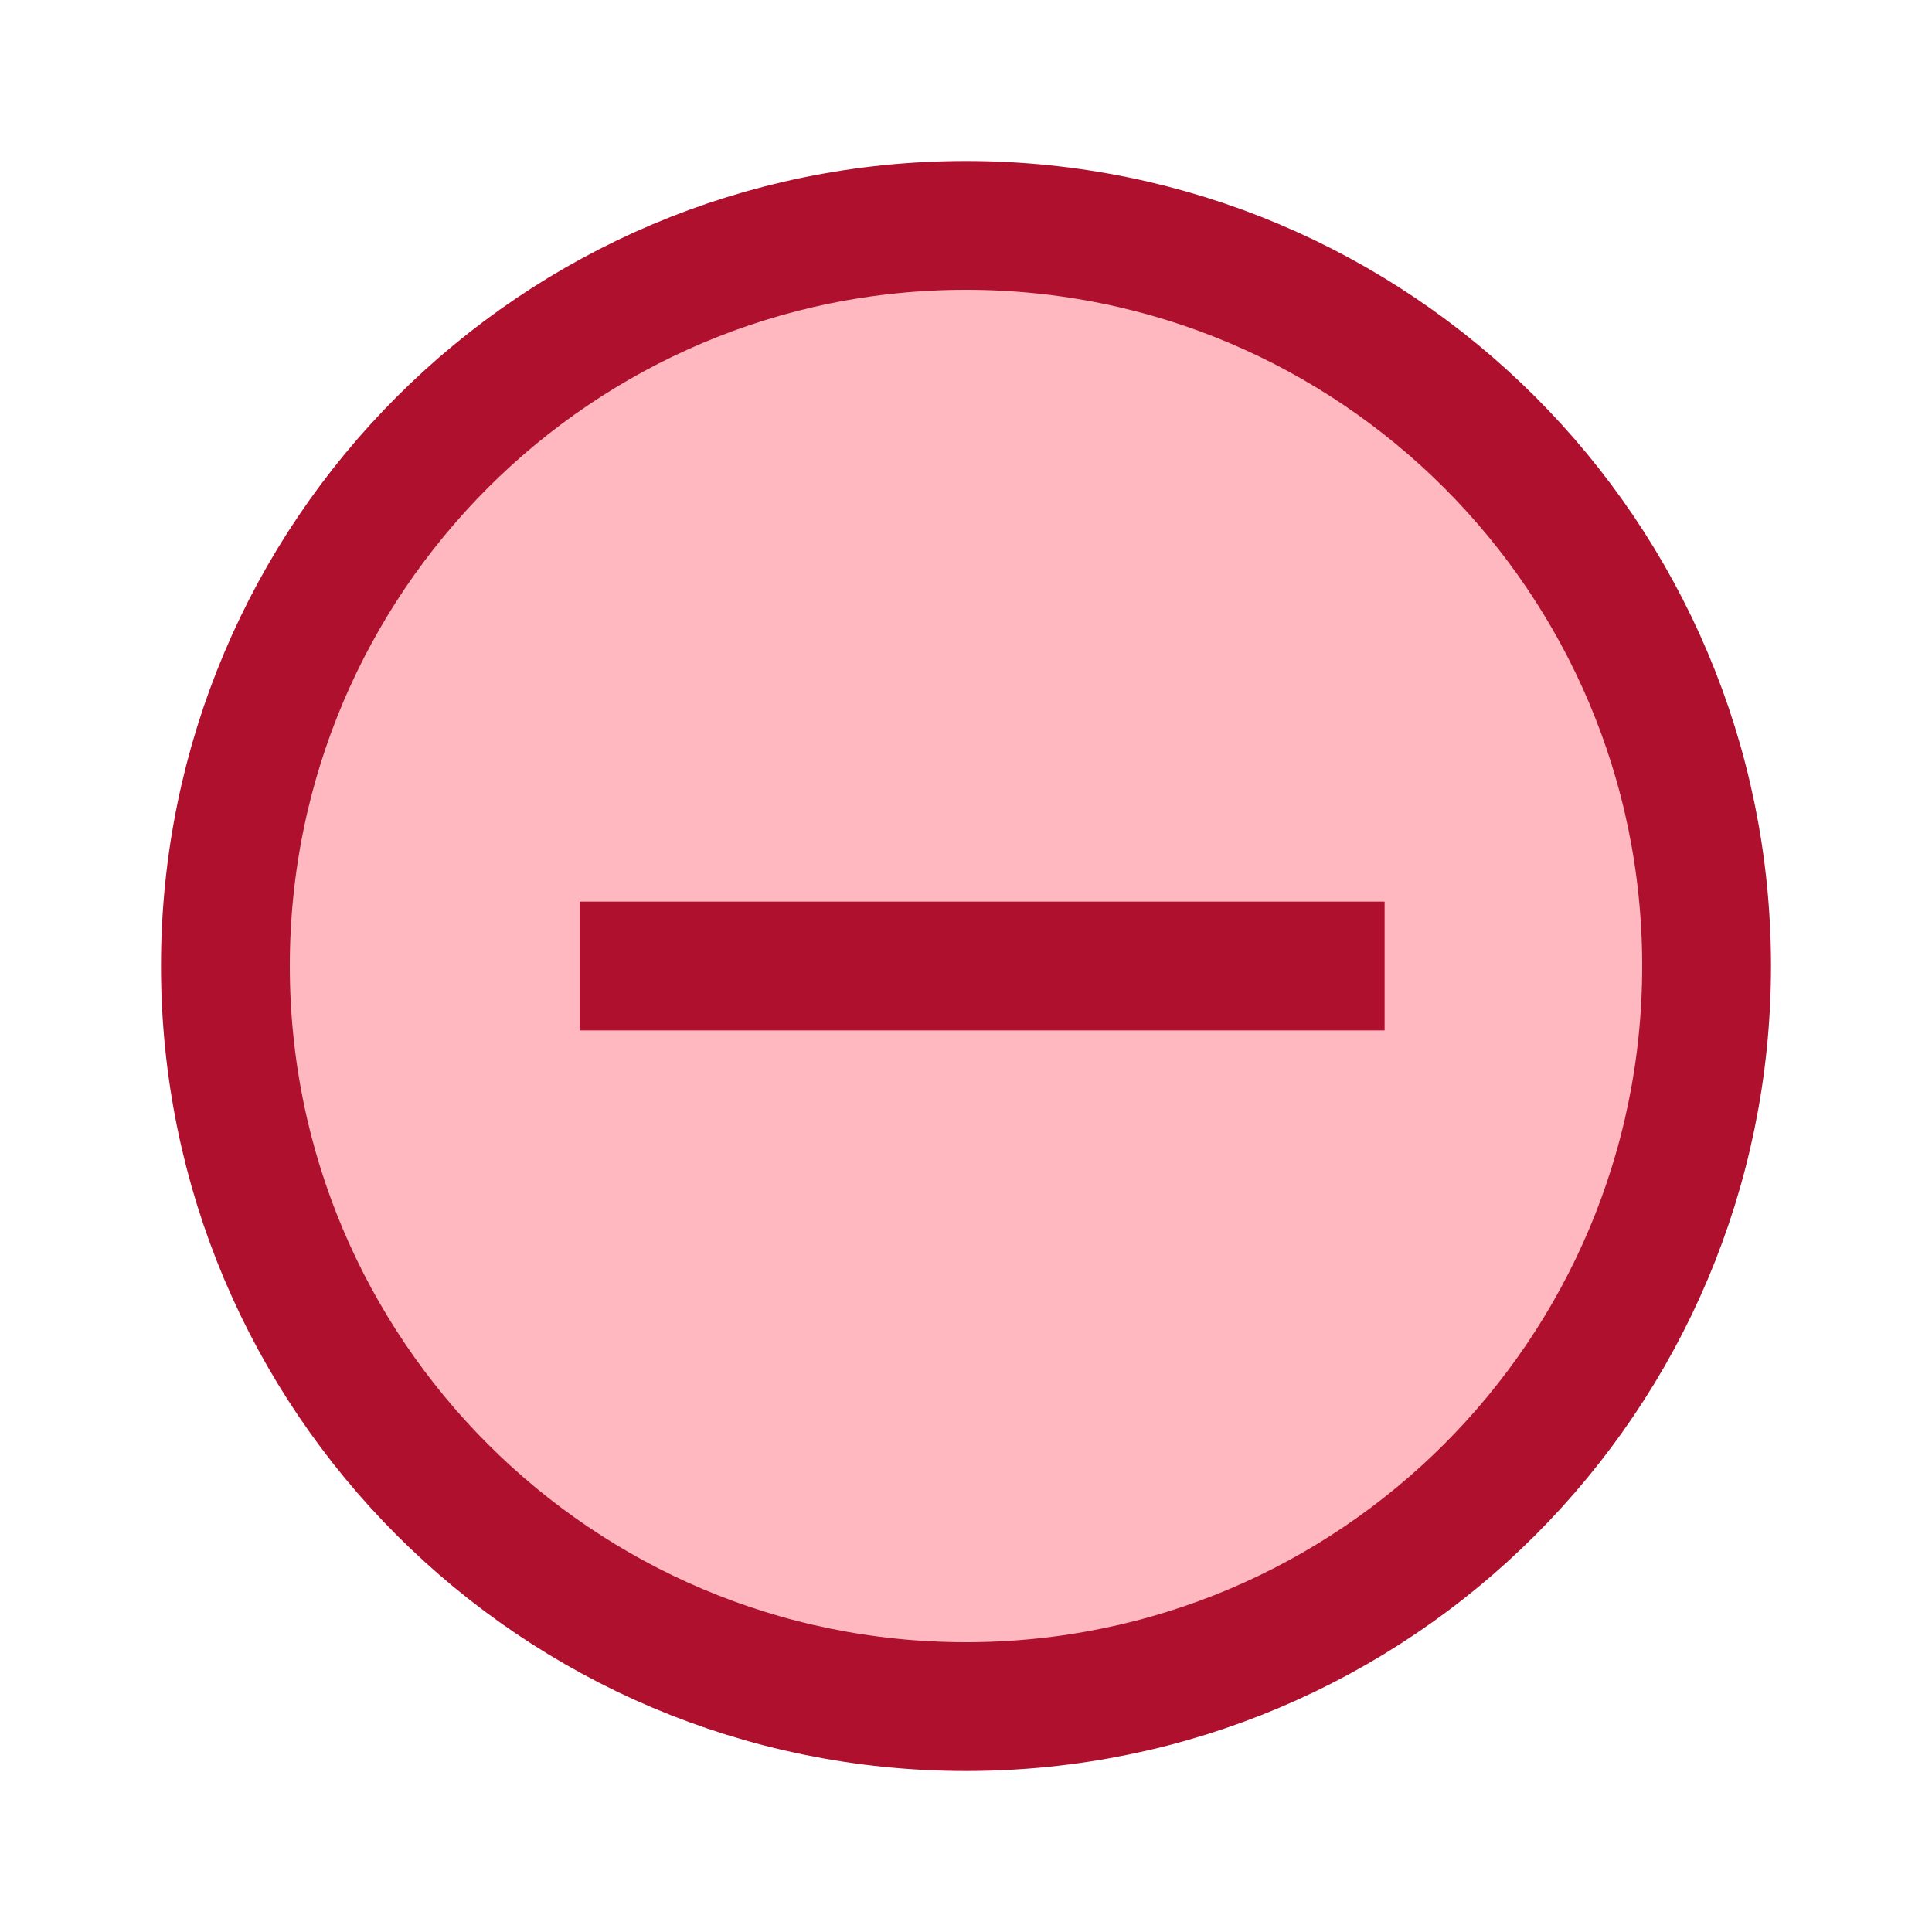
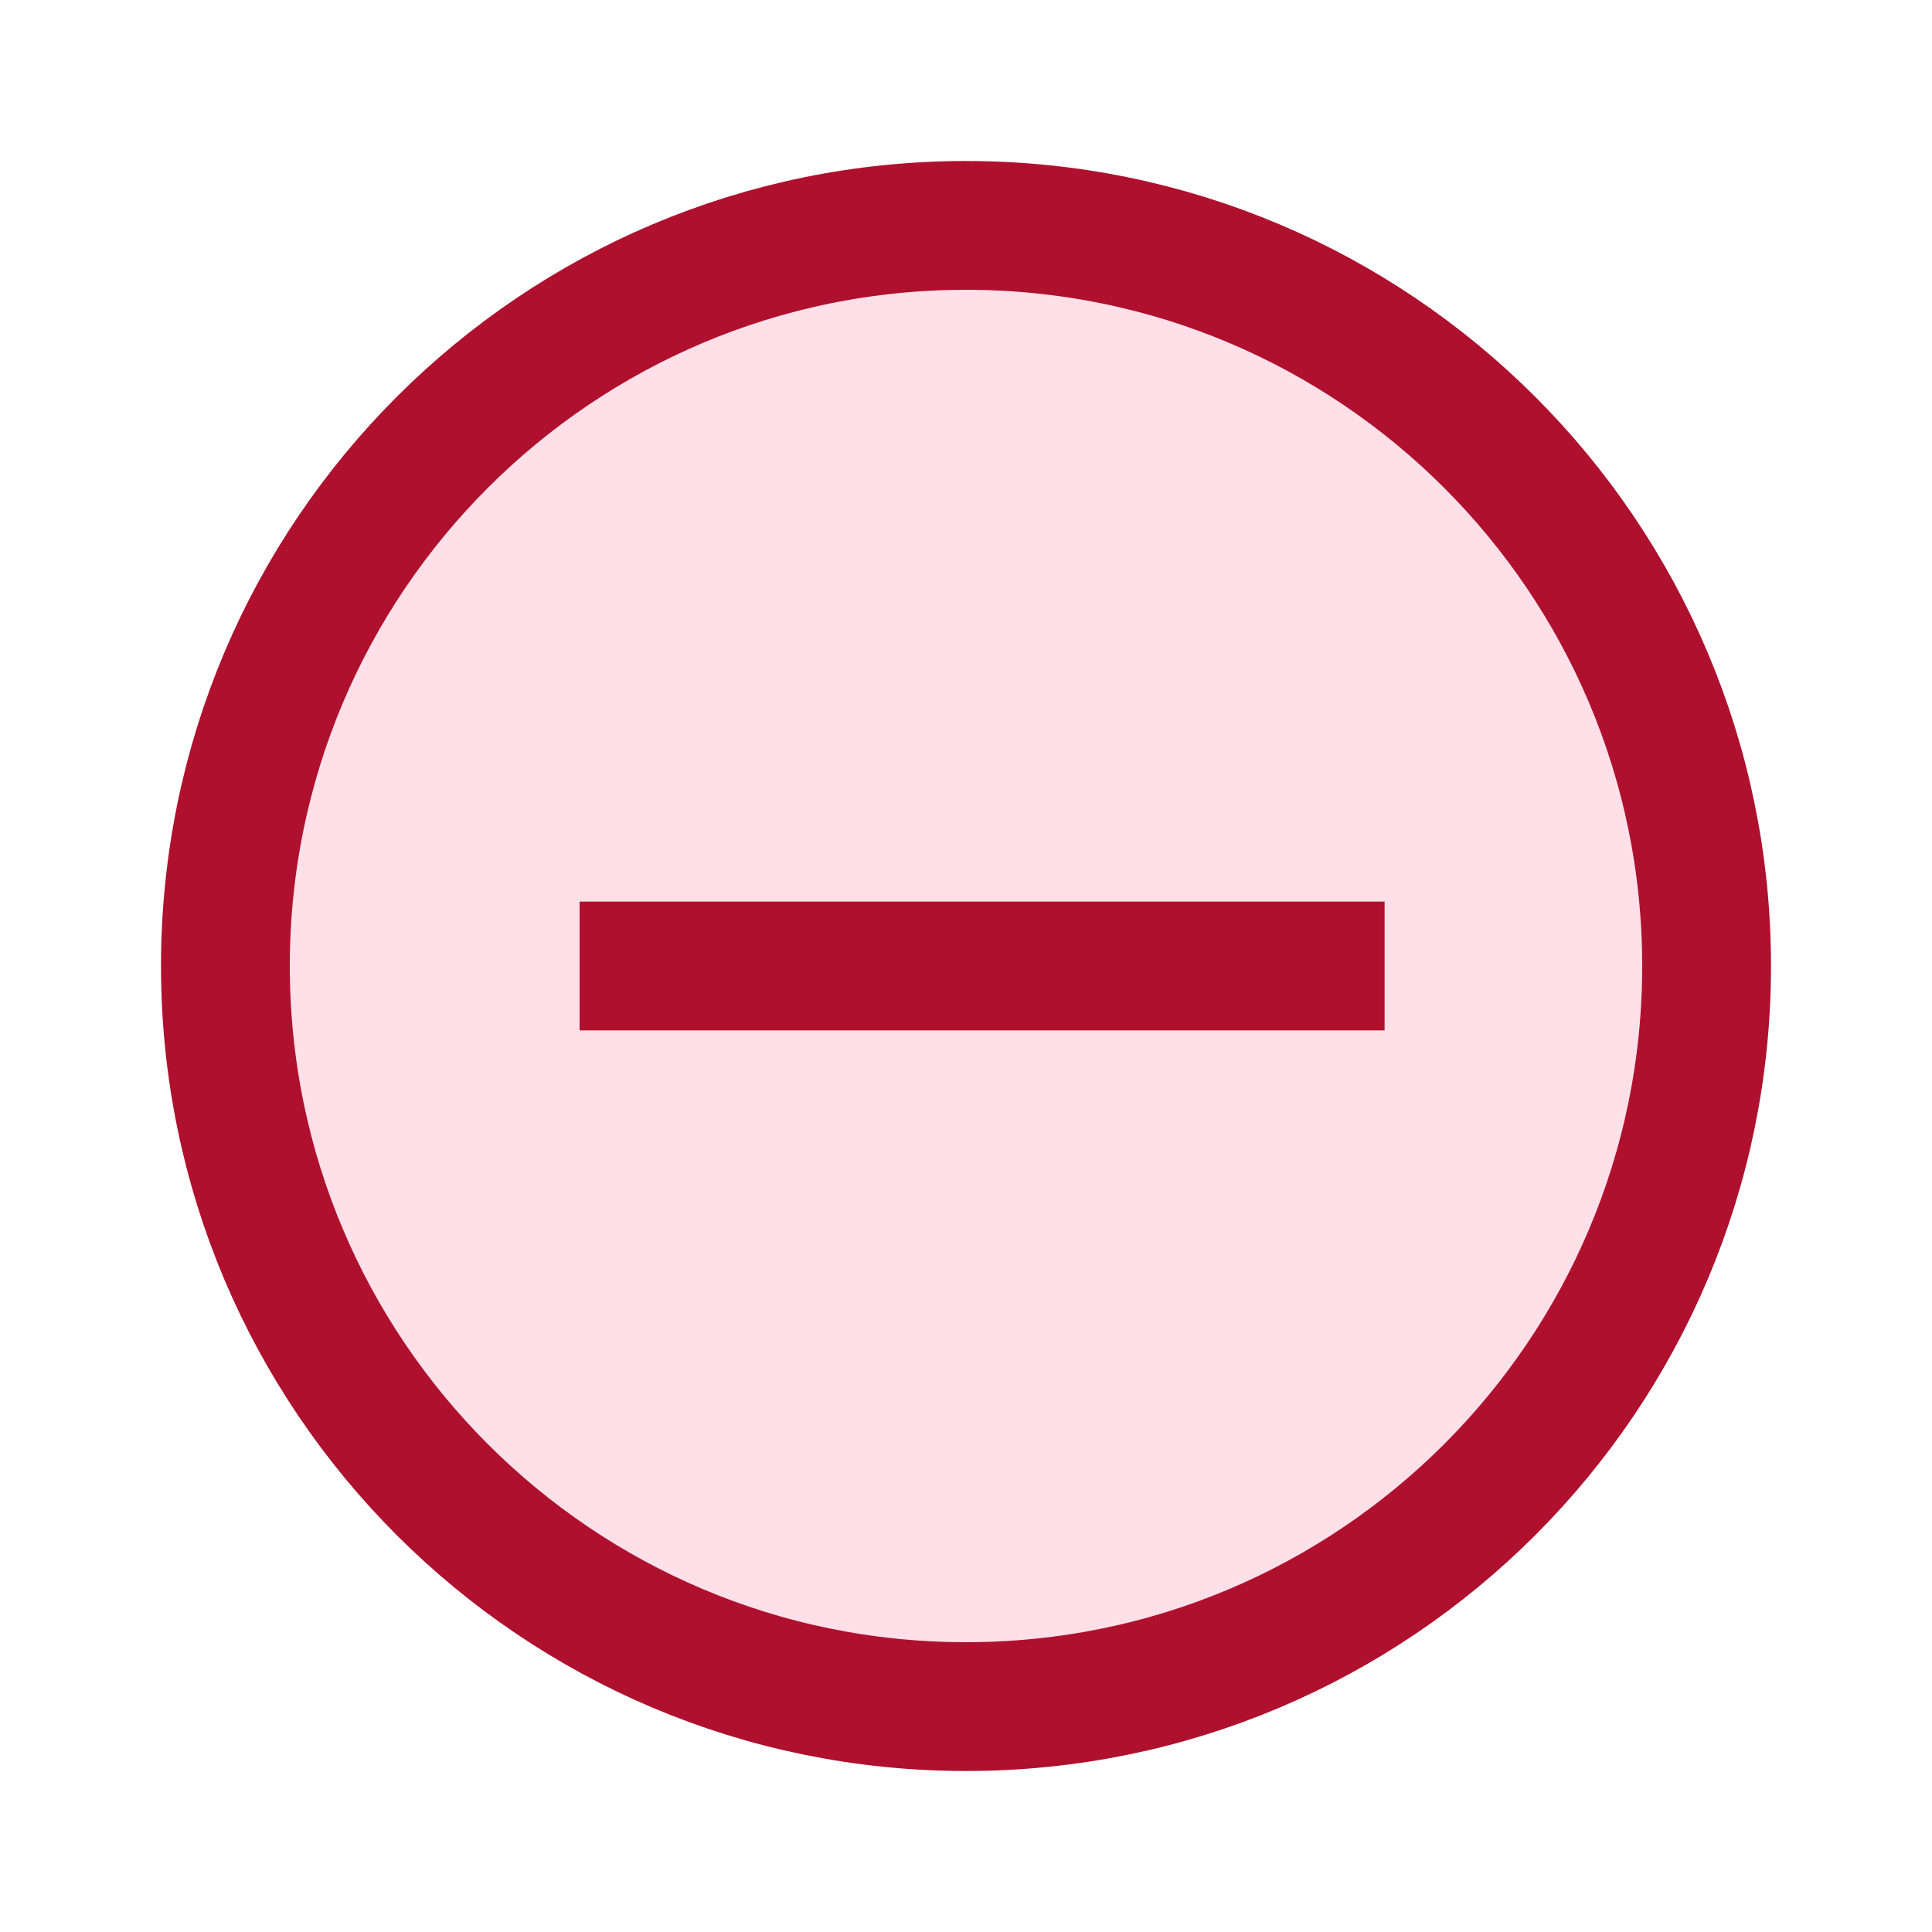
<svg xmlns="http://www.w3.org/2000/svg" width="60" height="60" viewBox="0 0 60 60" fill="none">
-   <circle cx="30" cy="30" r="23" fill="#FFB8BF" stroke="#AF102E" stroke-width="4" />
+   <circle cx="30" cy="30" r="23" fill="#FFE0E9" stroke="#AF102E" stroke-width="4" />
  <path d="M43 30L18 30" stroke="#AF102E" stroke-width="4" />
</svg>
